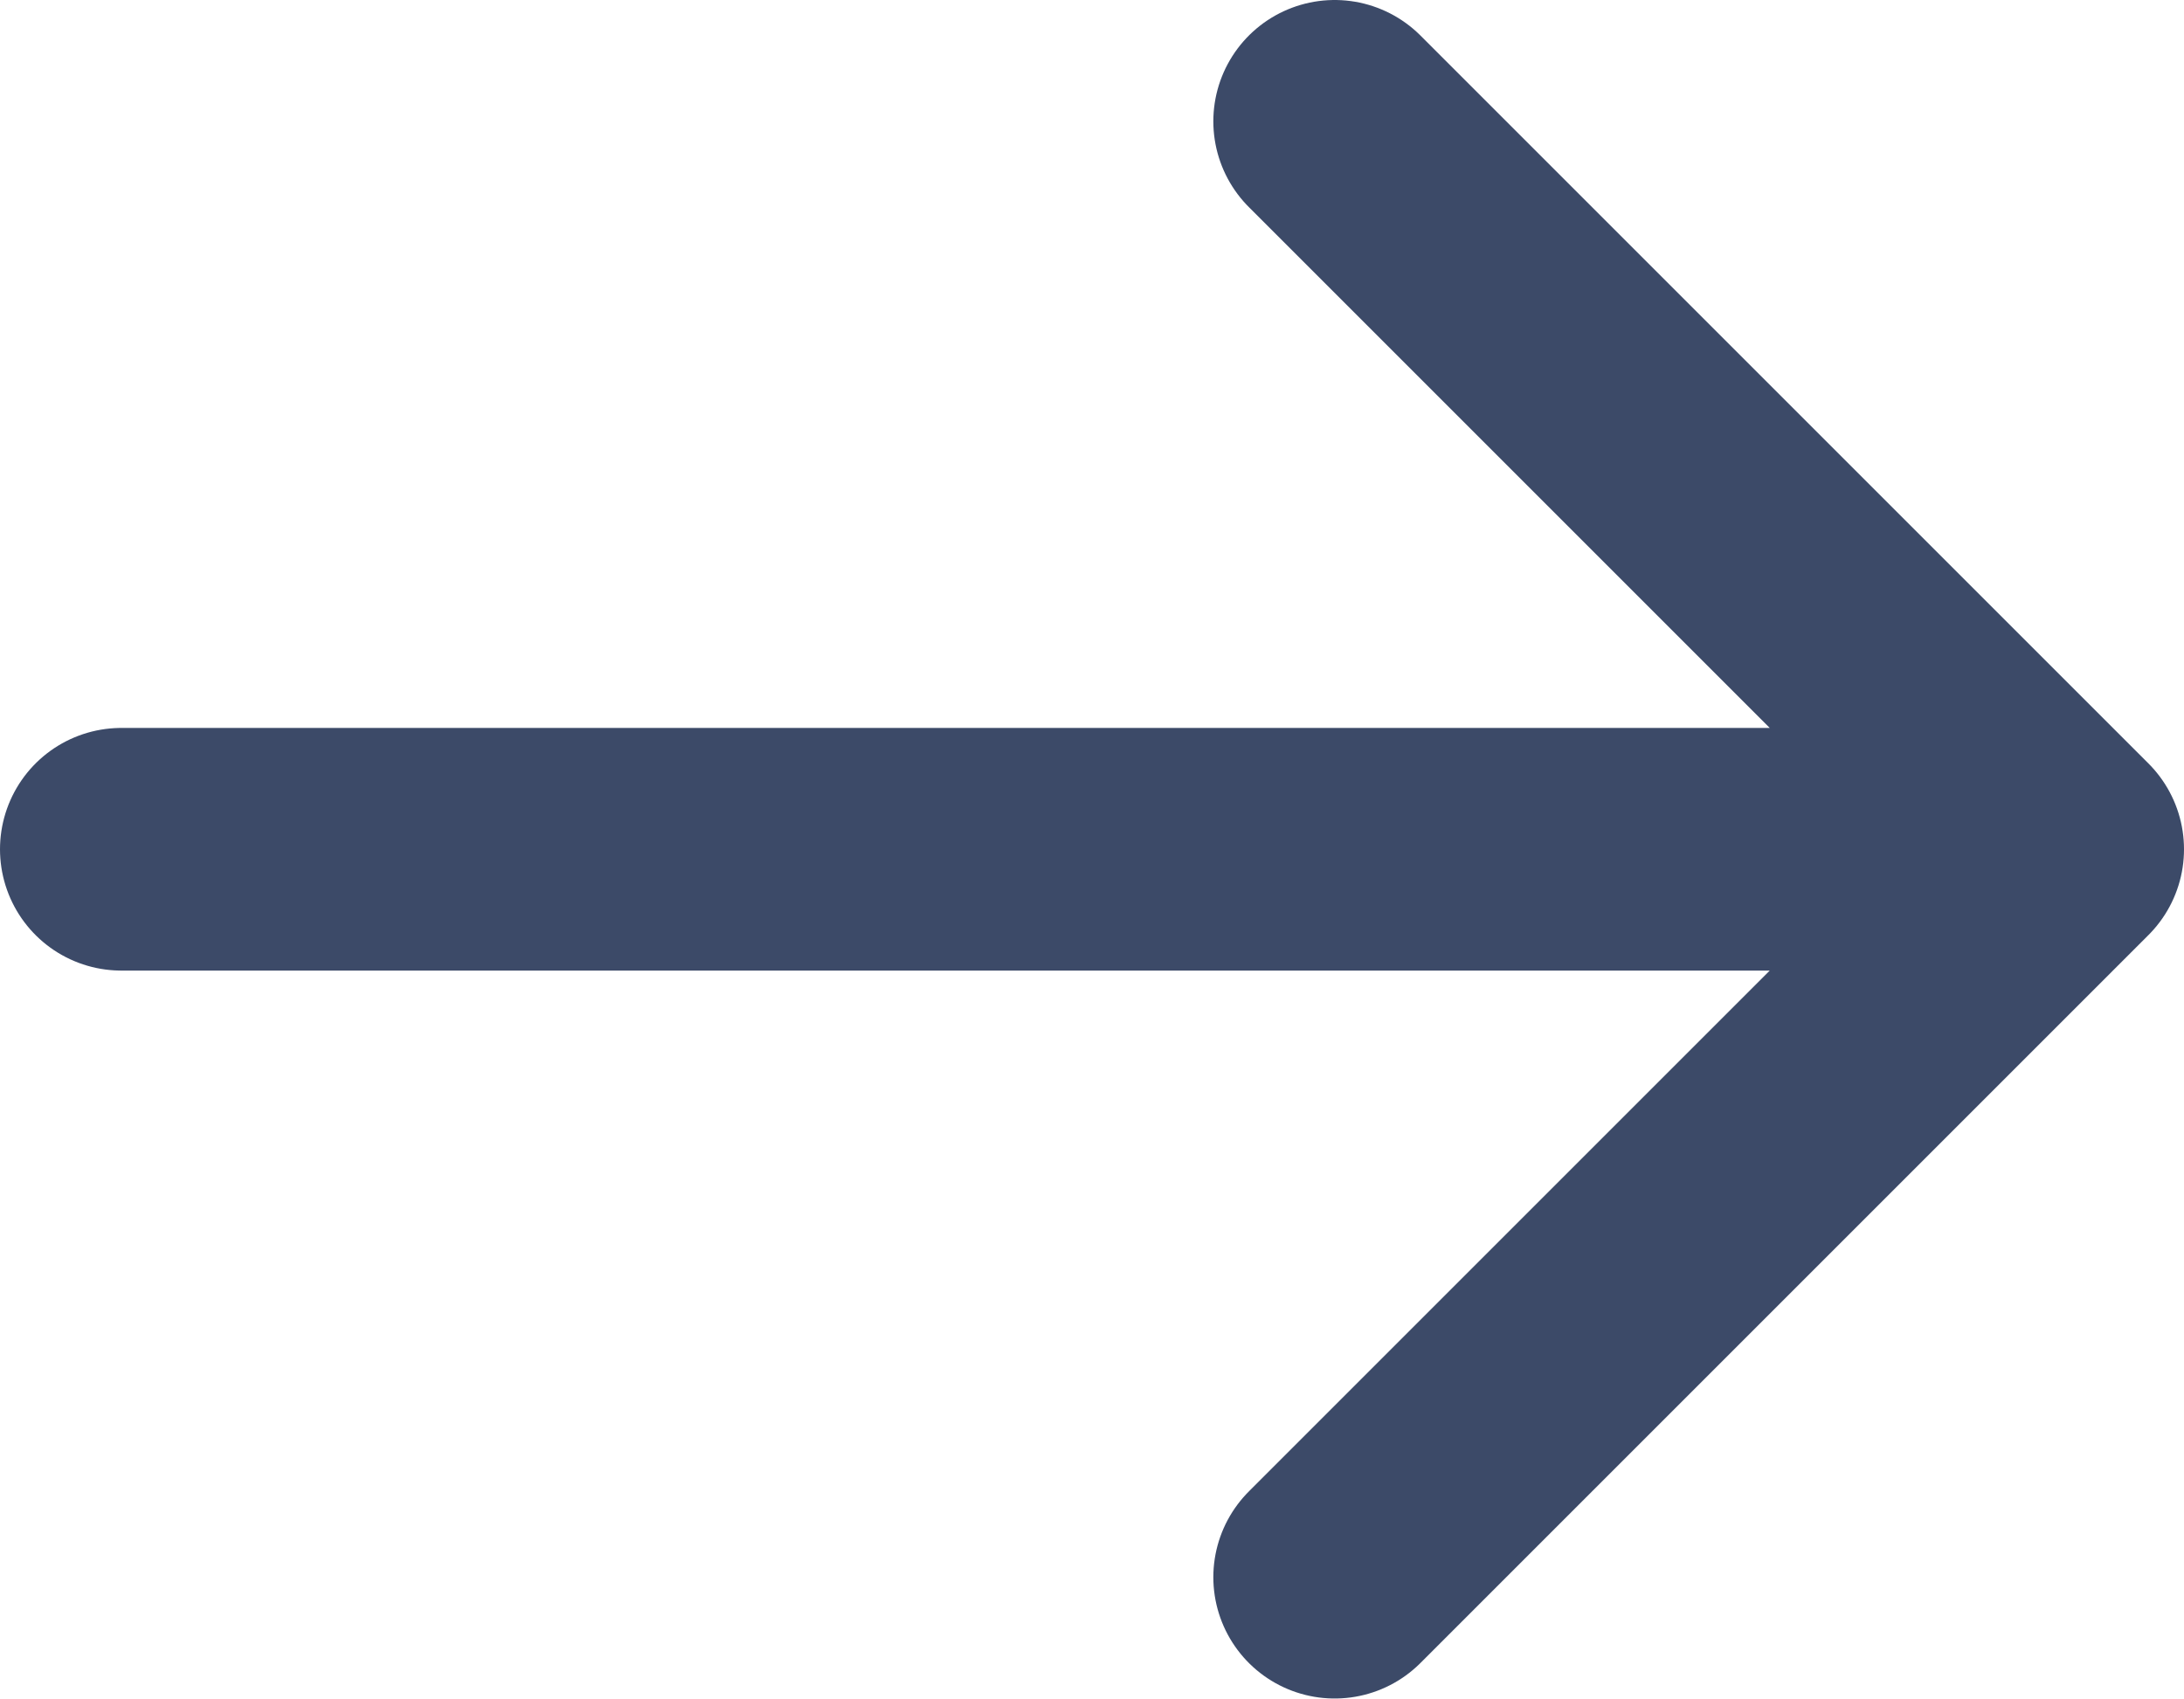
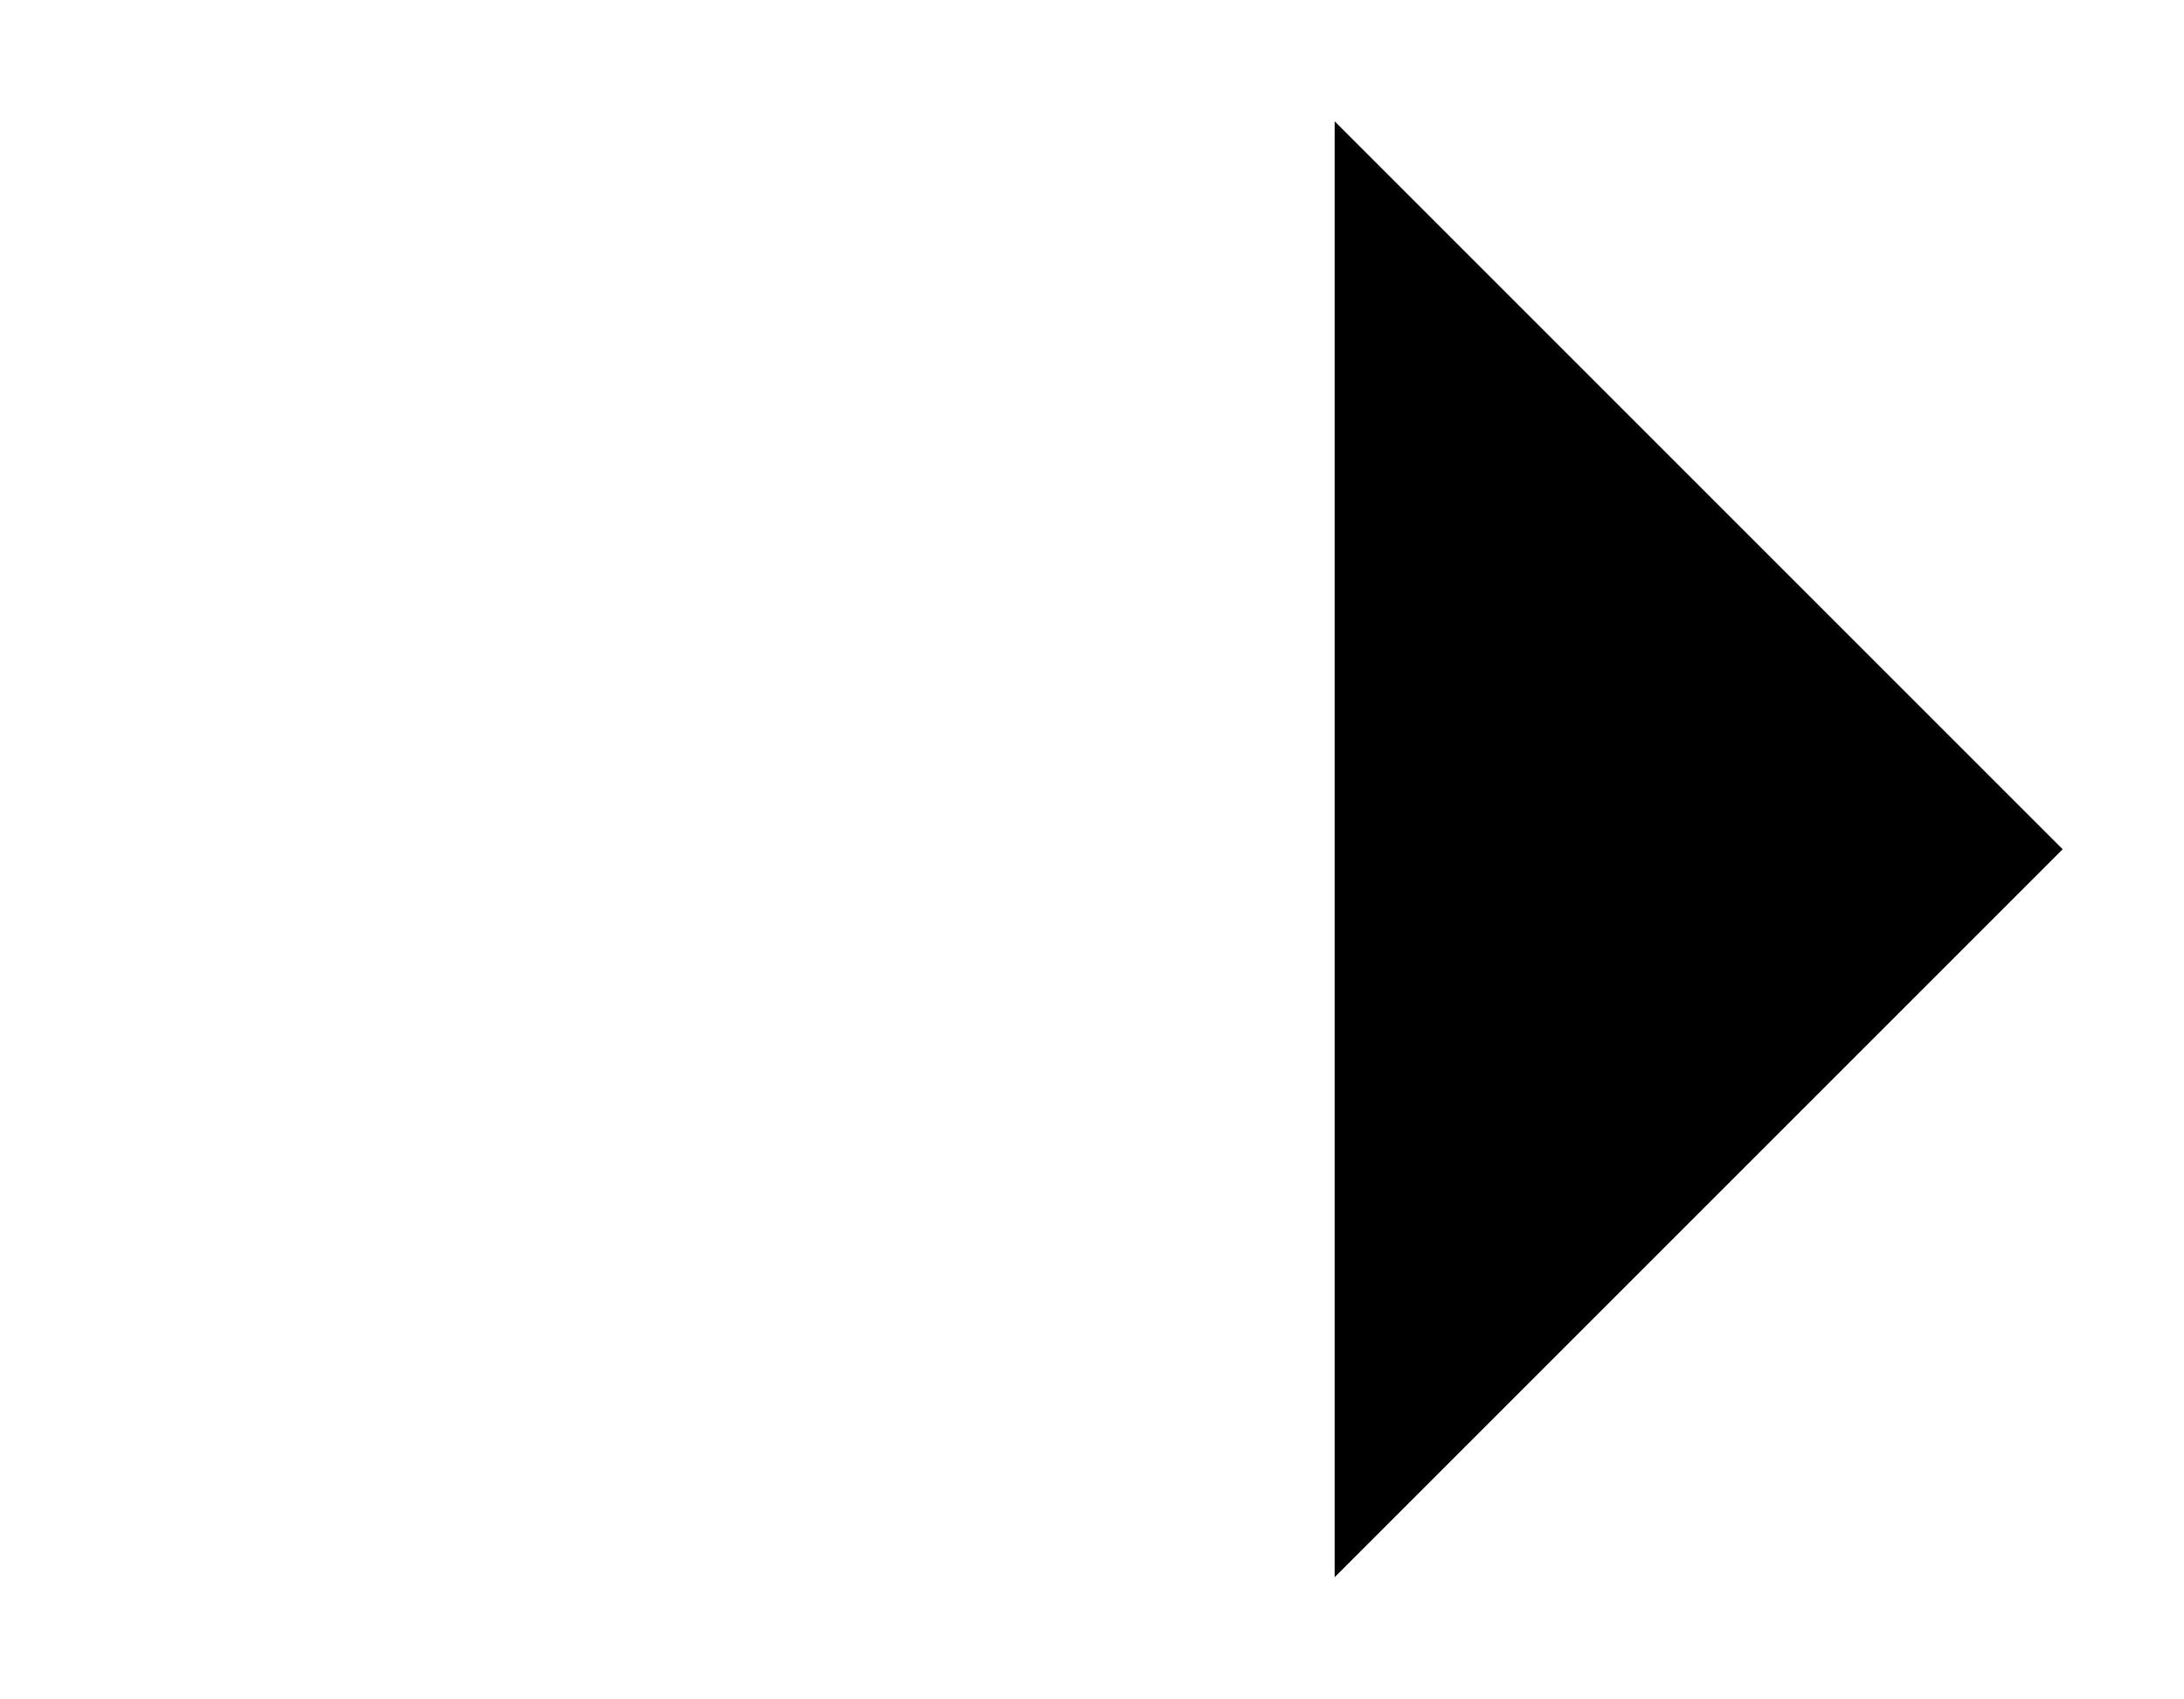
- <svg xmlns="http://www.w3.org/2000/svg" version="1.1" id="icon_arrow" x="0px" y="0px" viewBox="0 0 18 14" style="enable-background:new 0 0 18 14;" xml:space="preserve">
-   <style type="text/css">
- 		.icon_arrow{fill:none;stroke:#3C4A68;stroke-width:2;stroke-linecap:round;stroke-linejoin:round;}
- 	</style>
-   <path class="icon_arrow" d="M1,7h16 M11,1l6,6l-6,6" />
+ <svg xmlns="http://www.w3.org/2000/svg" version="1.1" class="icon_arrow" x="0px" y="0px" viewBox="0 0 18 14" style="enable-background:new 0 0 18 14;" xml:space="preserve">
+   <path class="deco-line dark" d="M1,7h16 M11,1l6,6l-6,6" />
</svg>
